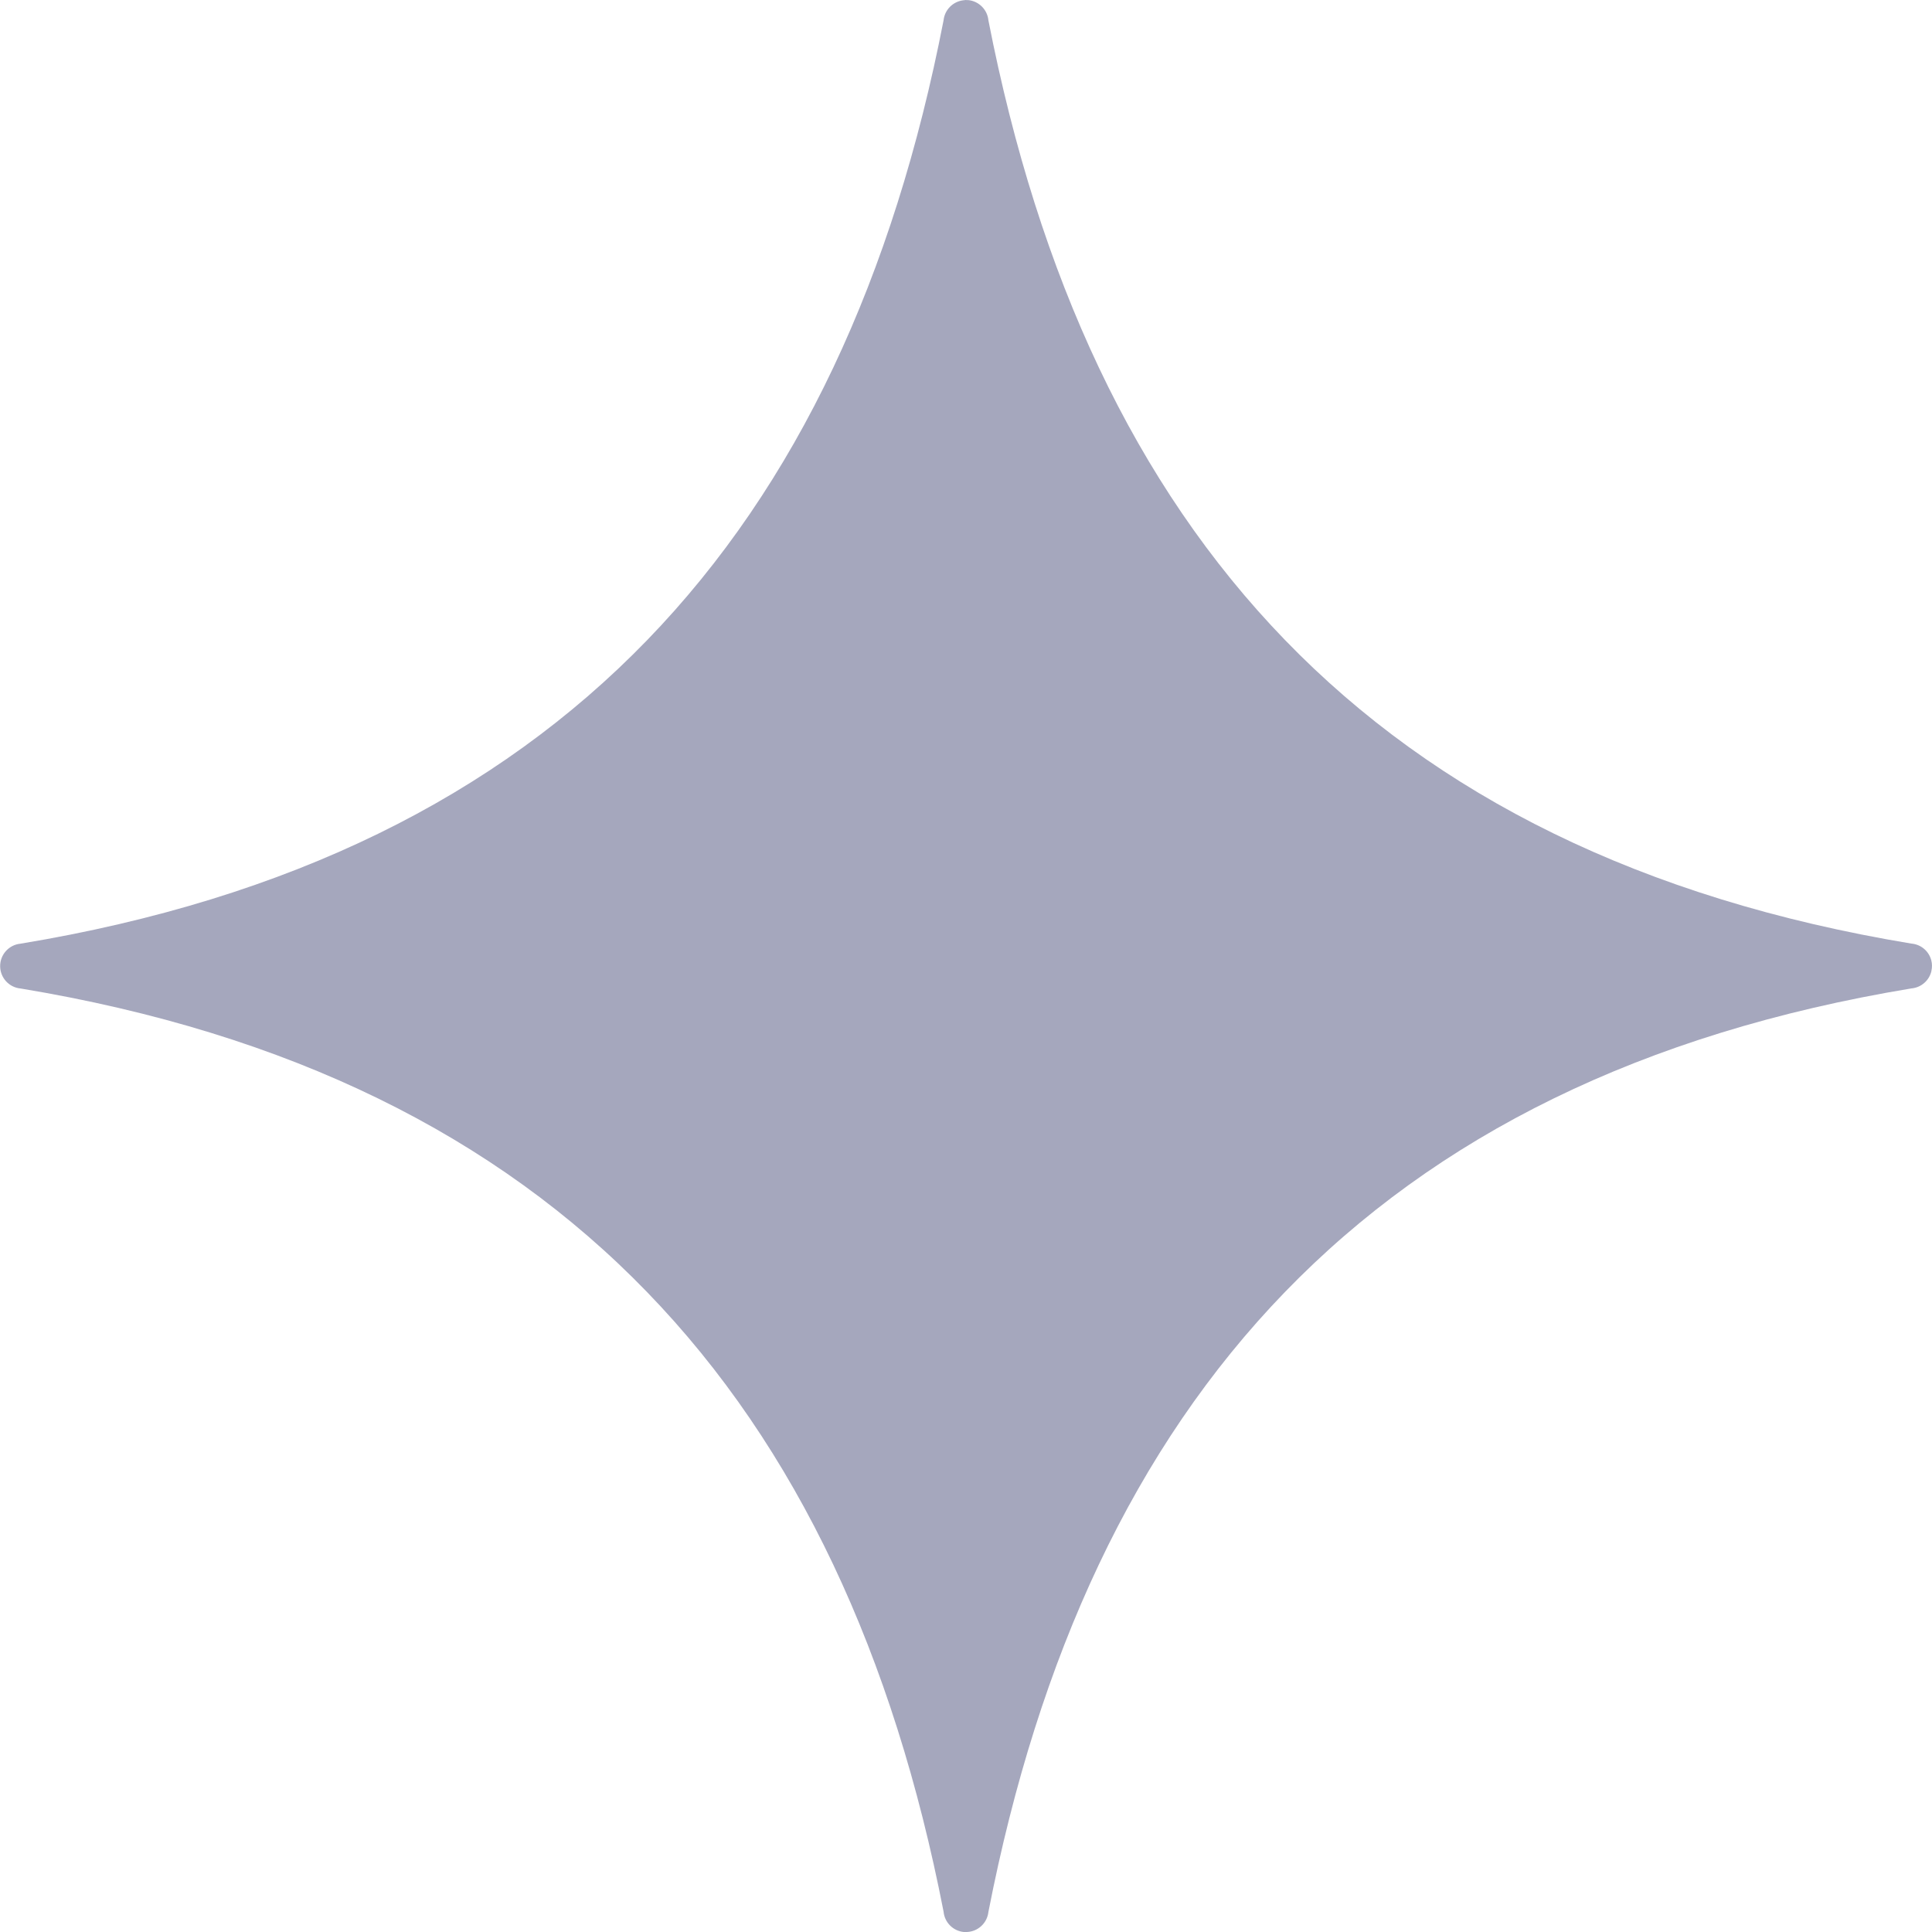
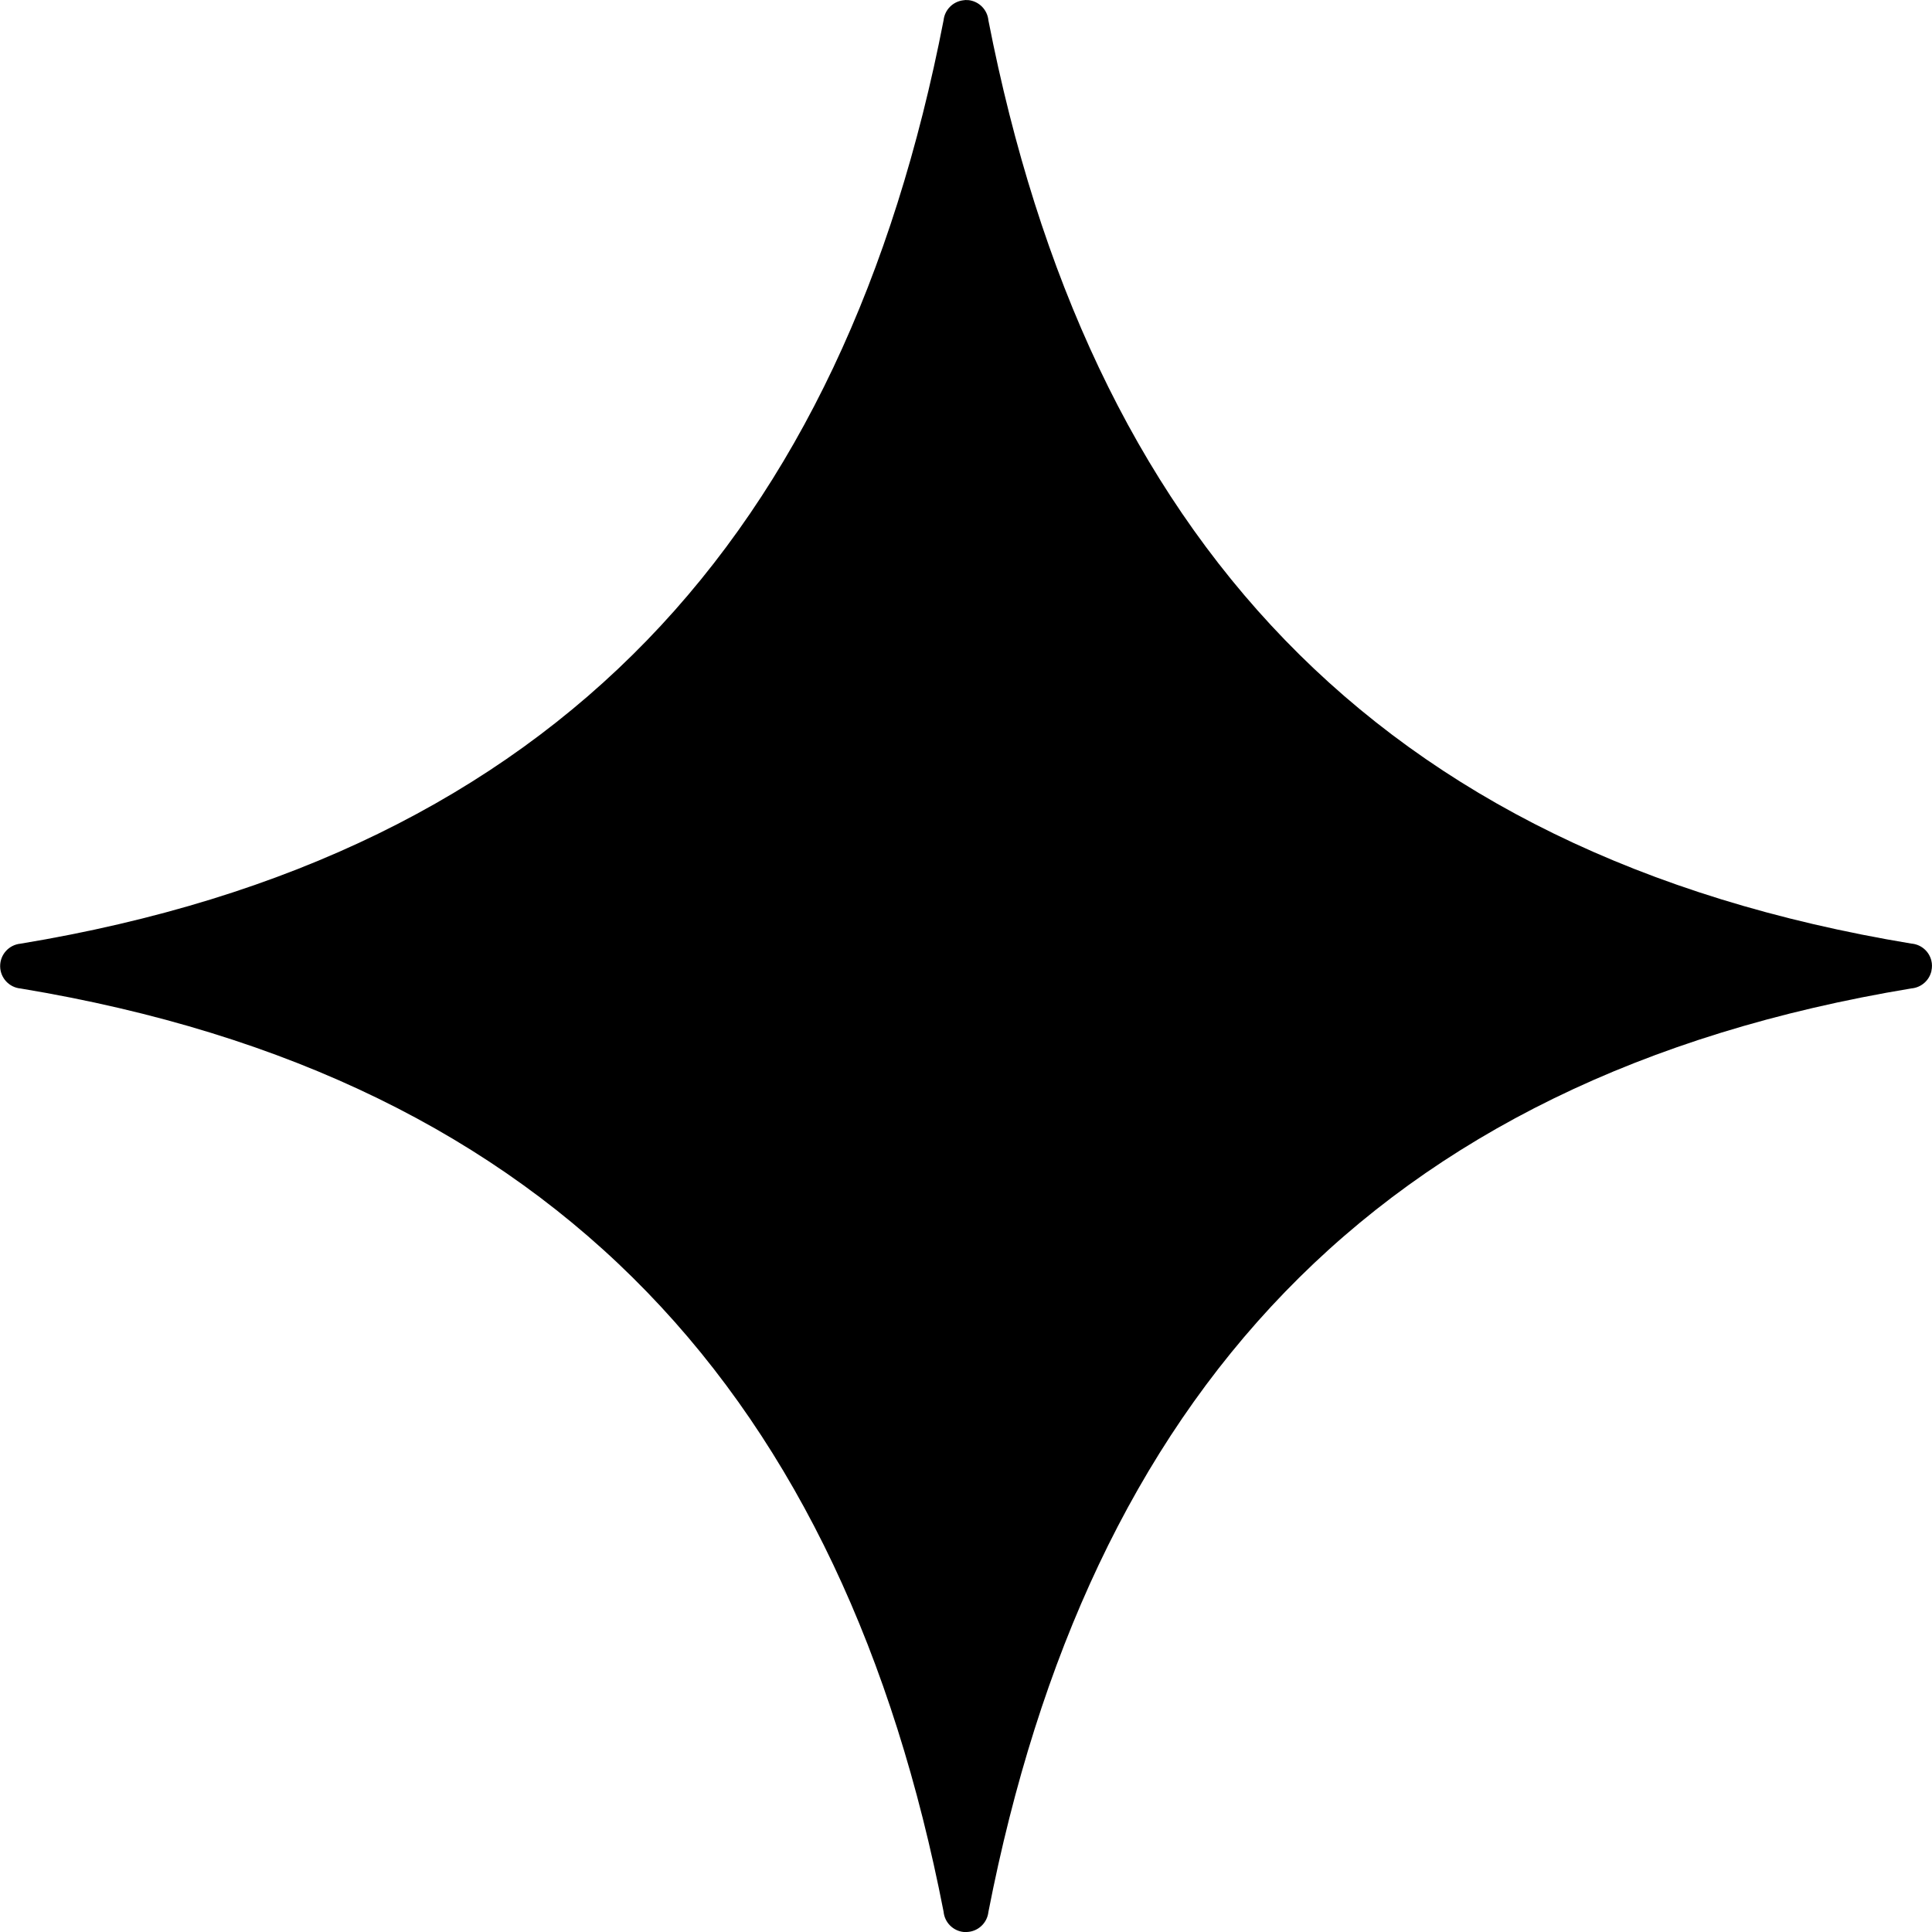
<svg xmlns="http://www.w3.org/2000/svg" width="20" height="20" fill="none" preserveAspectRatio="xMidYMid slice">
-   <path fill-rule="evenodd" clip-rule="evenodd" d="M9.998 0a.235.235 0 0 0-.026.003.233.233 0 0 0-.204.206C8.738 5.503 5.797 8.845.212 9.769a.233.233 0 0 0 .002.464c5.582.925 8.522 4.266 9.554 9.557a.233.233 0 0 0 .209.21h.002a.301.301 0 0 0 .025 0h.005a.233.233 0 0 0 .223-.208c1.033-5.293 3.971-8.636 9.555-9.56a.233.233 0 0 0 .207-.18v-.003a.226.226 0 0 0-.001-.106.232.232 0 0 0-.207-.175c-5.582-.925-8.52-4.266-9.554-9.557a.233.233 0 0 0-.209-.21h-.002a.217.217 0 0 0-.014 0L9.997 0z" fill="#A5A7BD" />
+   <path fill-rule="evenodd" clip-rule="evenodd" d="M9.998 0a.235.235 0 0 0-.026.003.233.233 0 0 0-.204.206C8.738 5.503 5.797 8.845.212 9.769a.233.233 0 0 0 .002.464c5.582.925 8.522 4.266 9.554 9.557a.233.233 0 0 0 .209.21h.002a.301.301 0 0 0 .025 0h.005a.233.233 0 0 0 .223-.208c1.033-5.293 3.971-8.636 9.555-9.56a.233.233 0 0 0 .207-.18v-.003a.226.226 0 0 0-.001-.106.232.232 0 0 0-.207-.175c-5.582-.925-8.52-4.266-9.554-9.557a.233.233 0 0 0-.209-.21h-.002a.217.217 0 0 0-.014 0L9.997 0z" fill="currentColor" />
</svg>
